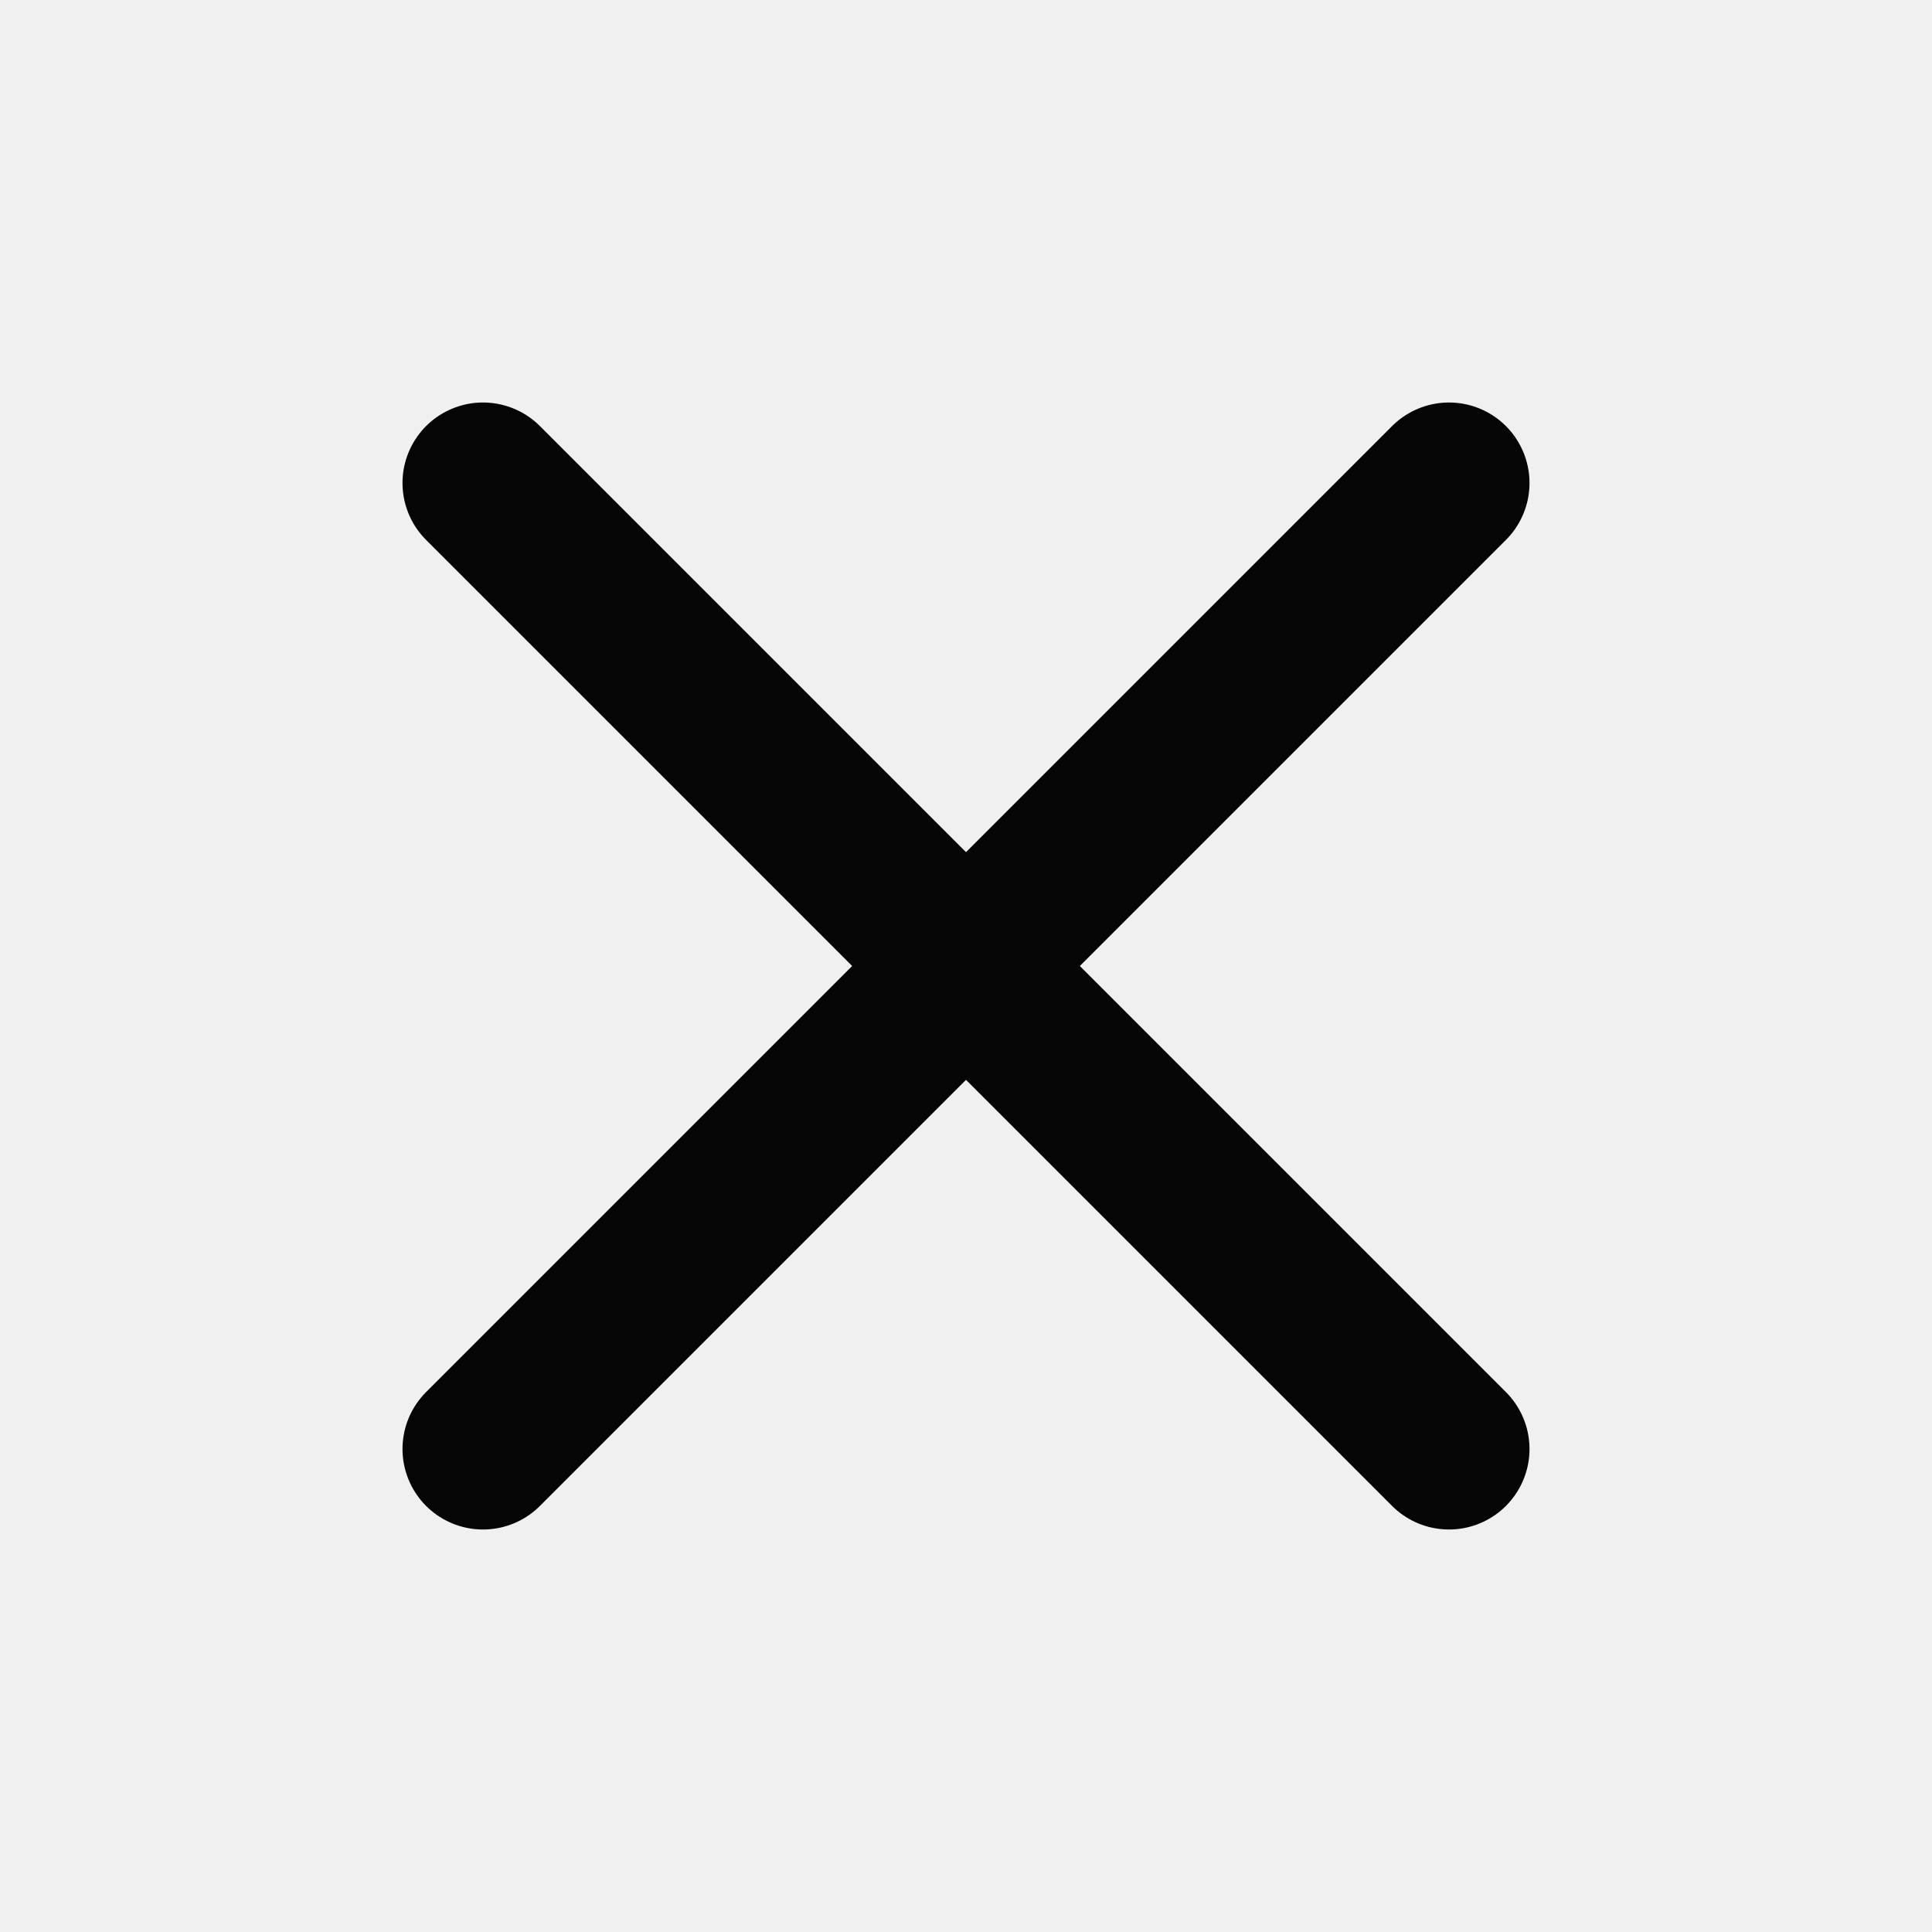
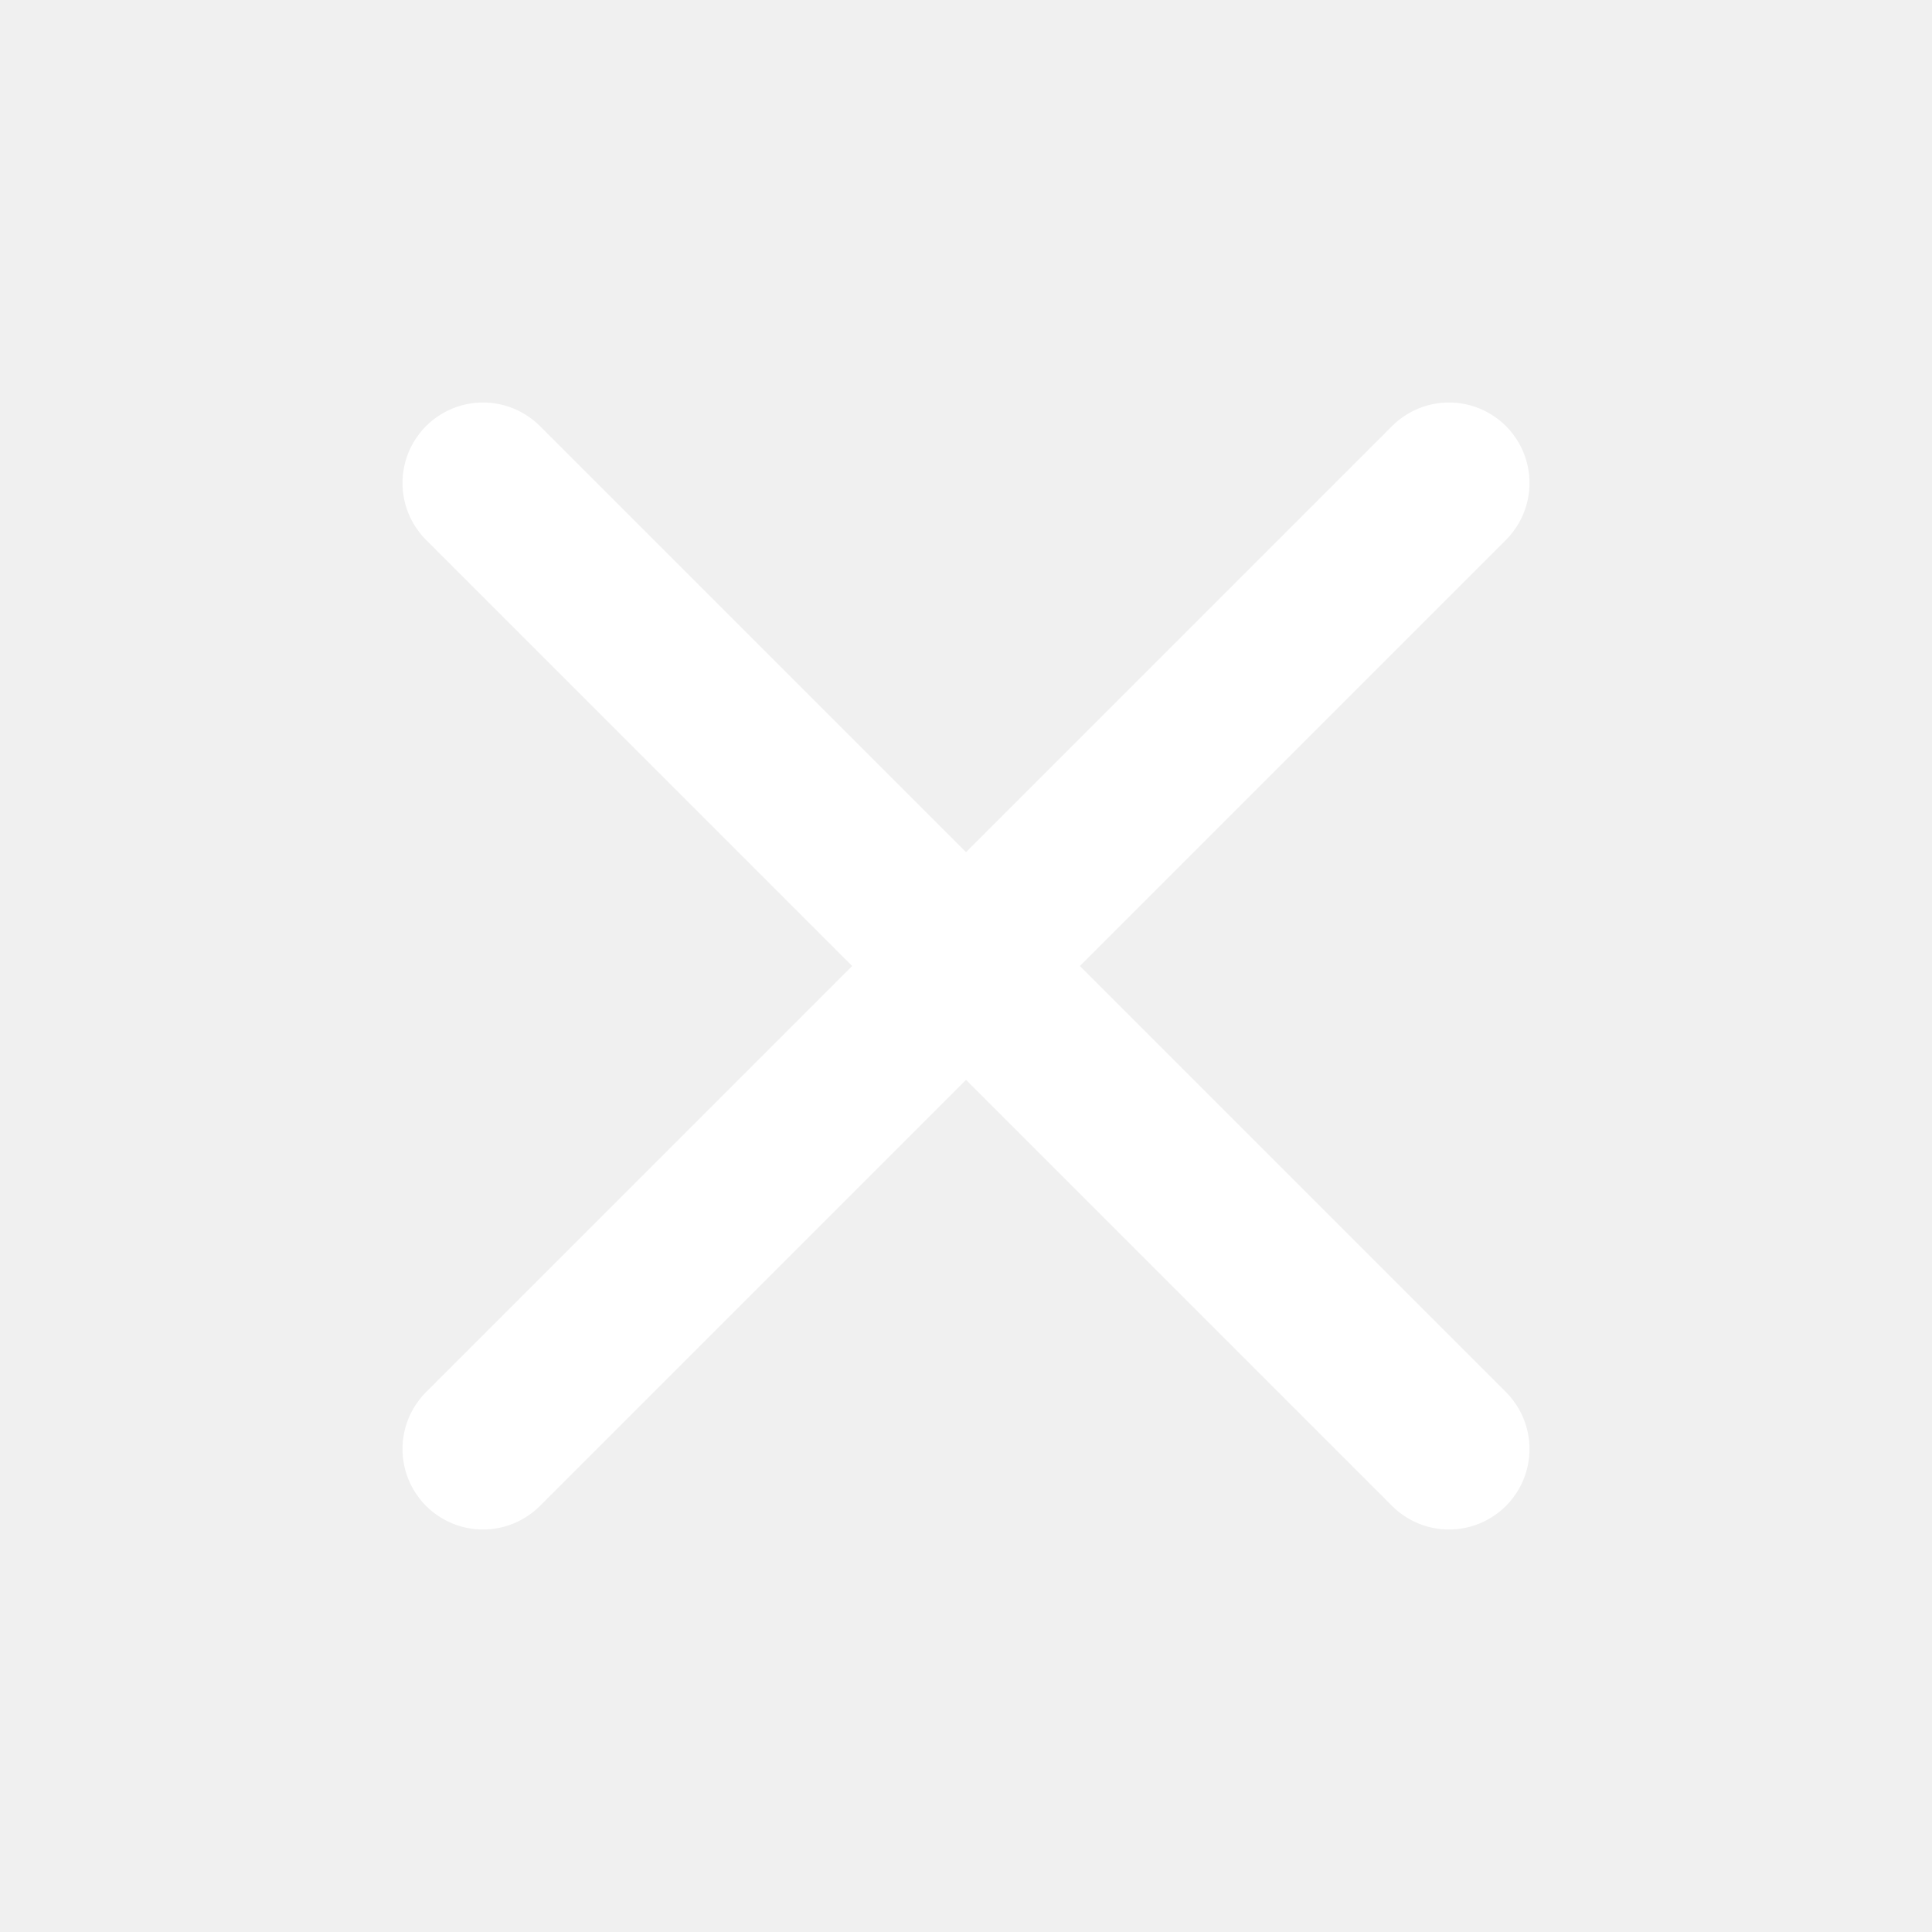
- <svg xmlns="http://www.w3.org/2000/svg" width="24" height="24" viewBox="0 0 24 24" fill="none">
-   <path d="M18 6L6 18" stroke="#050505" stroke-width="2" stroke-linecap="round" stroke-linejoin="round" />
-   <path d="M6 6L18 18" stroke="#050505" stroke-width="2" stroke-linecap="round" stroke-linejoin="round" />
+ <svg xmlns="http://www.w3.org/2000/svg" width="24" height="24" viewBox="0 0 24 24" fill="none" class="icon-color">
+   <path d="M18 6L6 18" stroke="#ffffff" stroke-width="2" stroke-linecap="round" stroke-linejoin="round" />
+   <path d="M6 6L18 18" stroke="#ffffff" stroke-width="2" stroke-linecap="round" stroke-linejoin="round" />
</svg>
